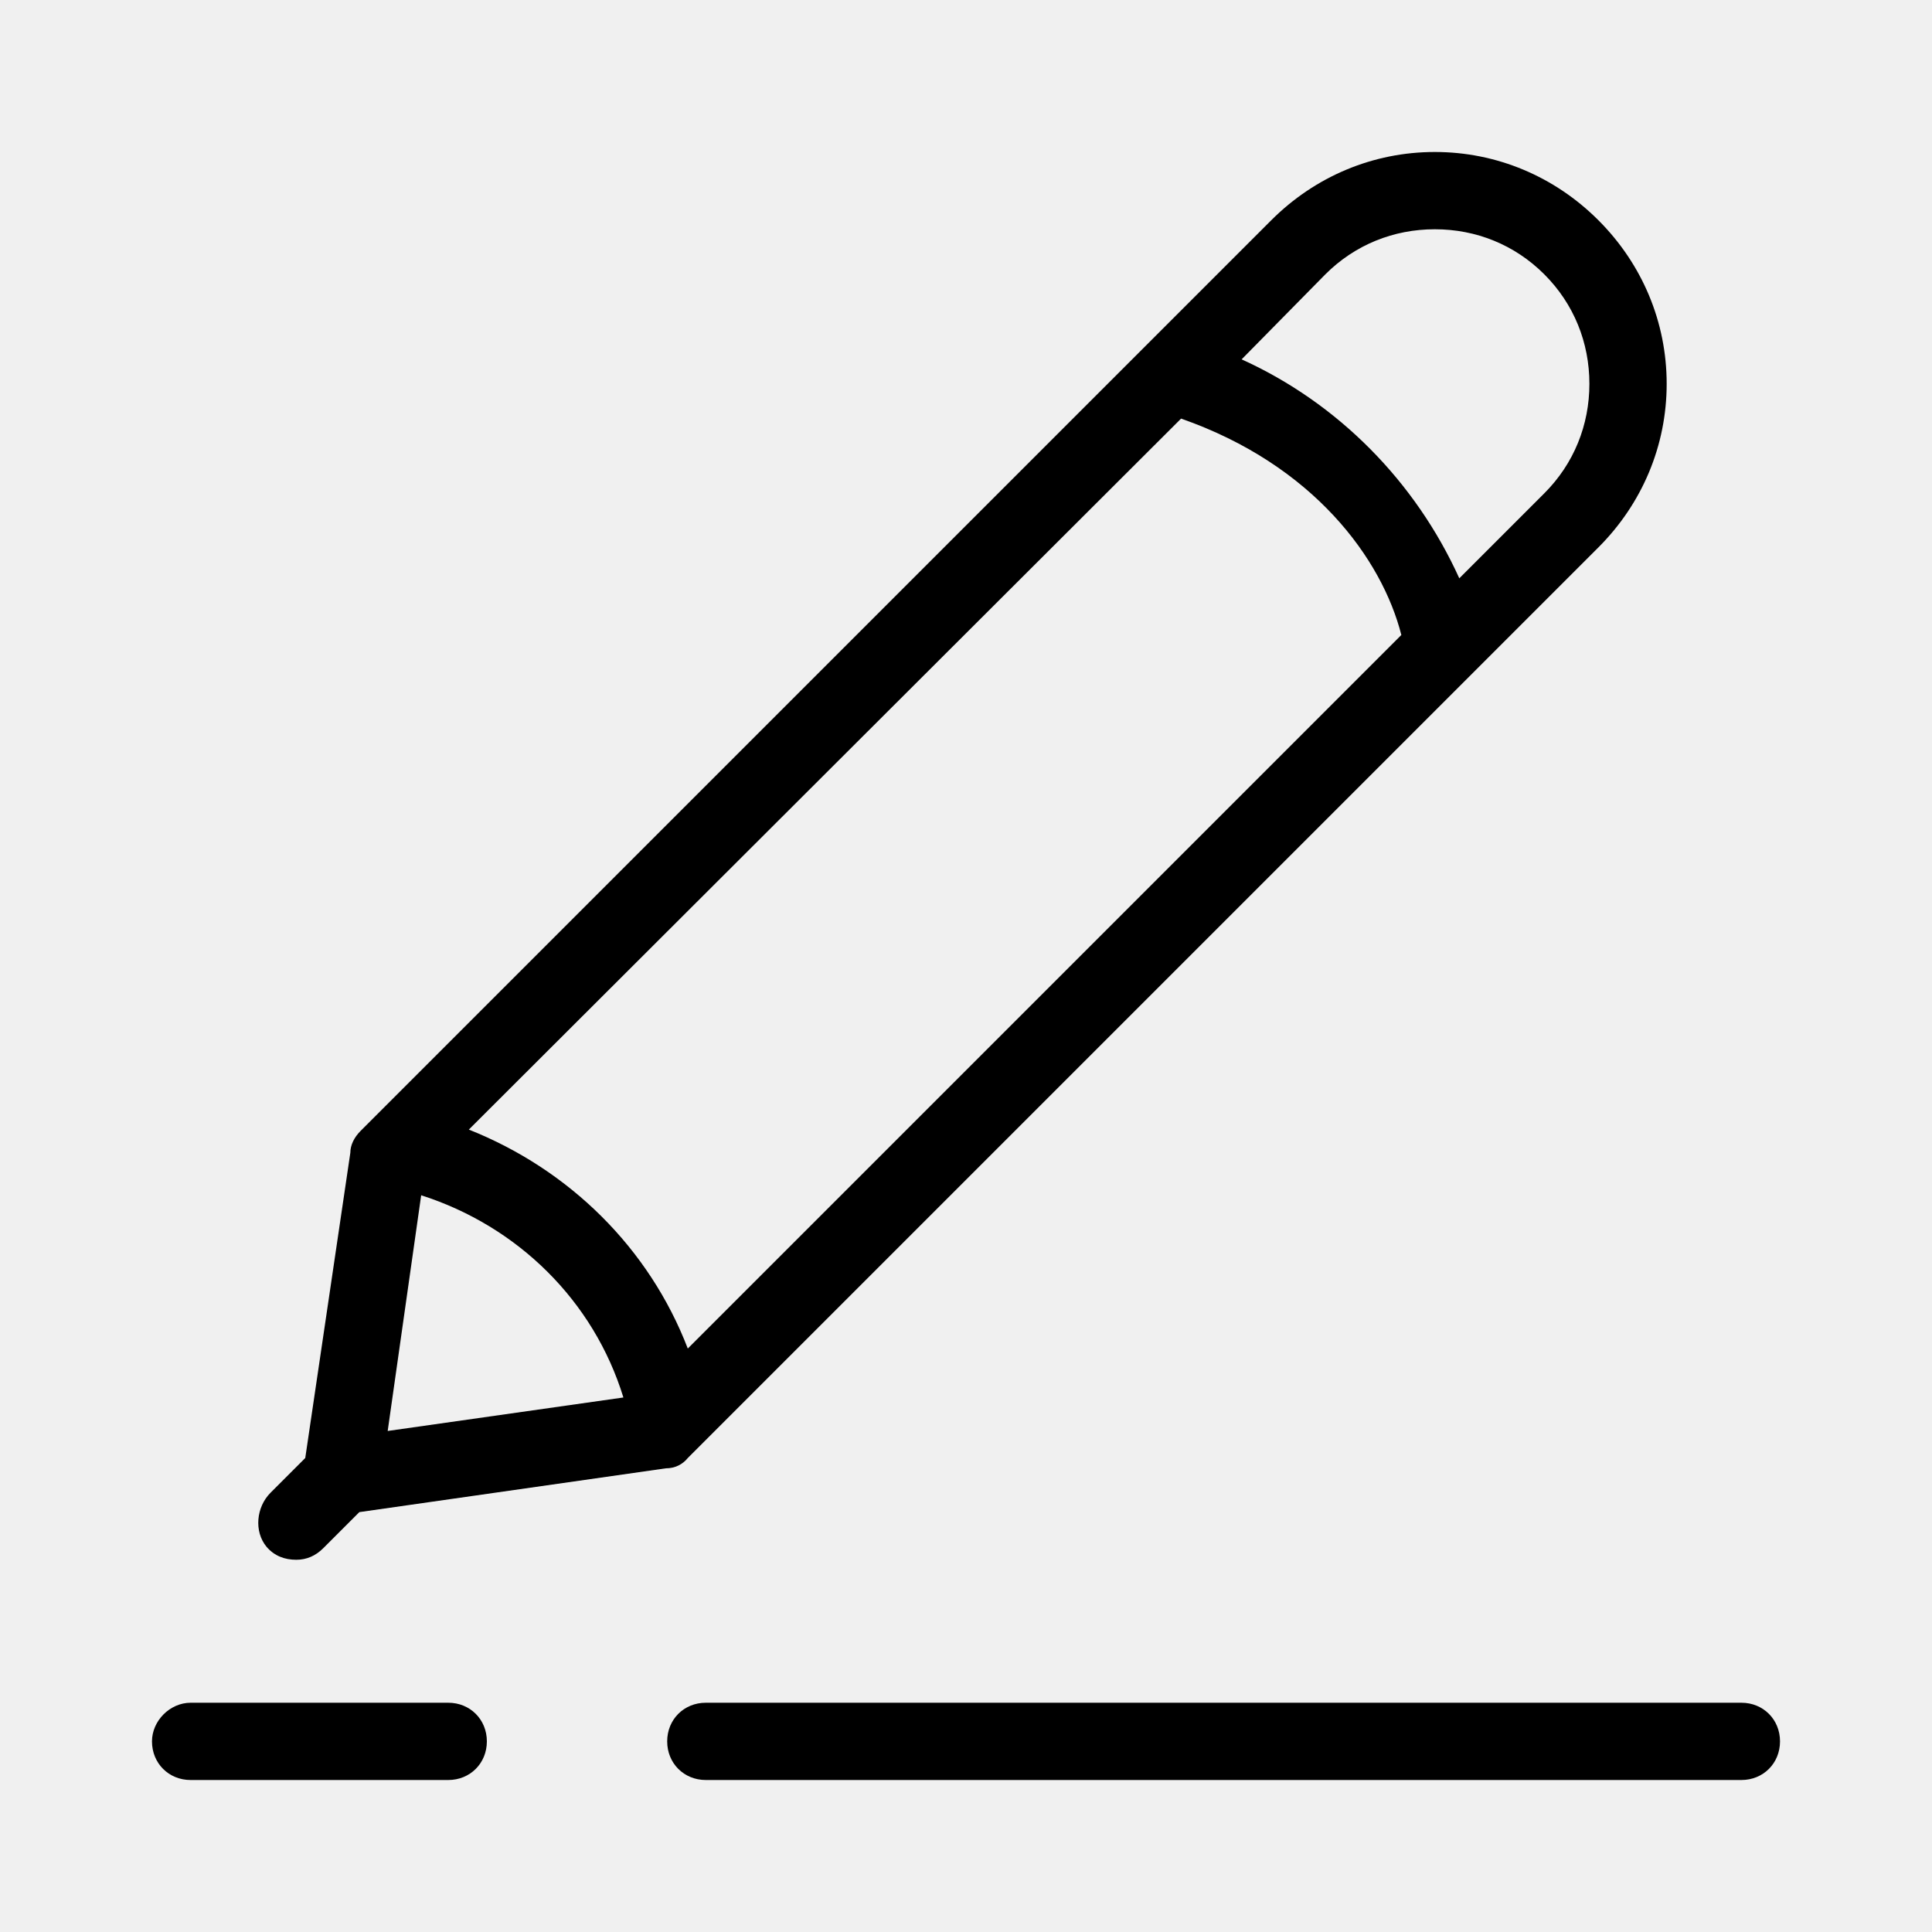
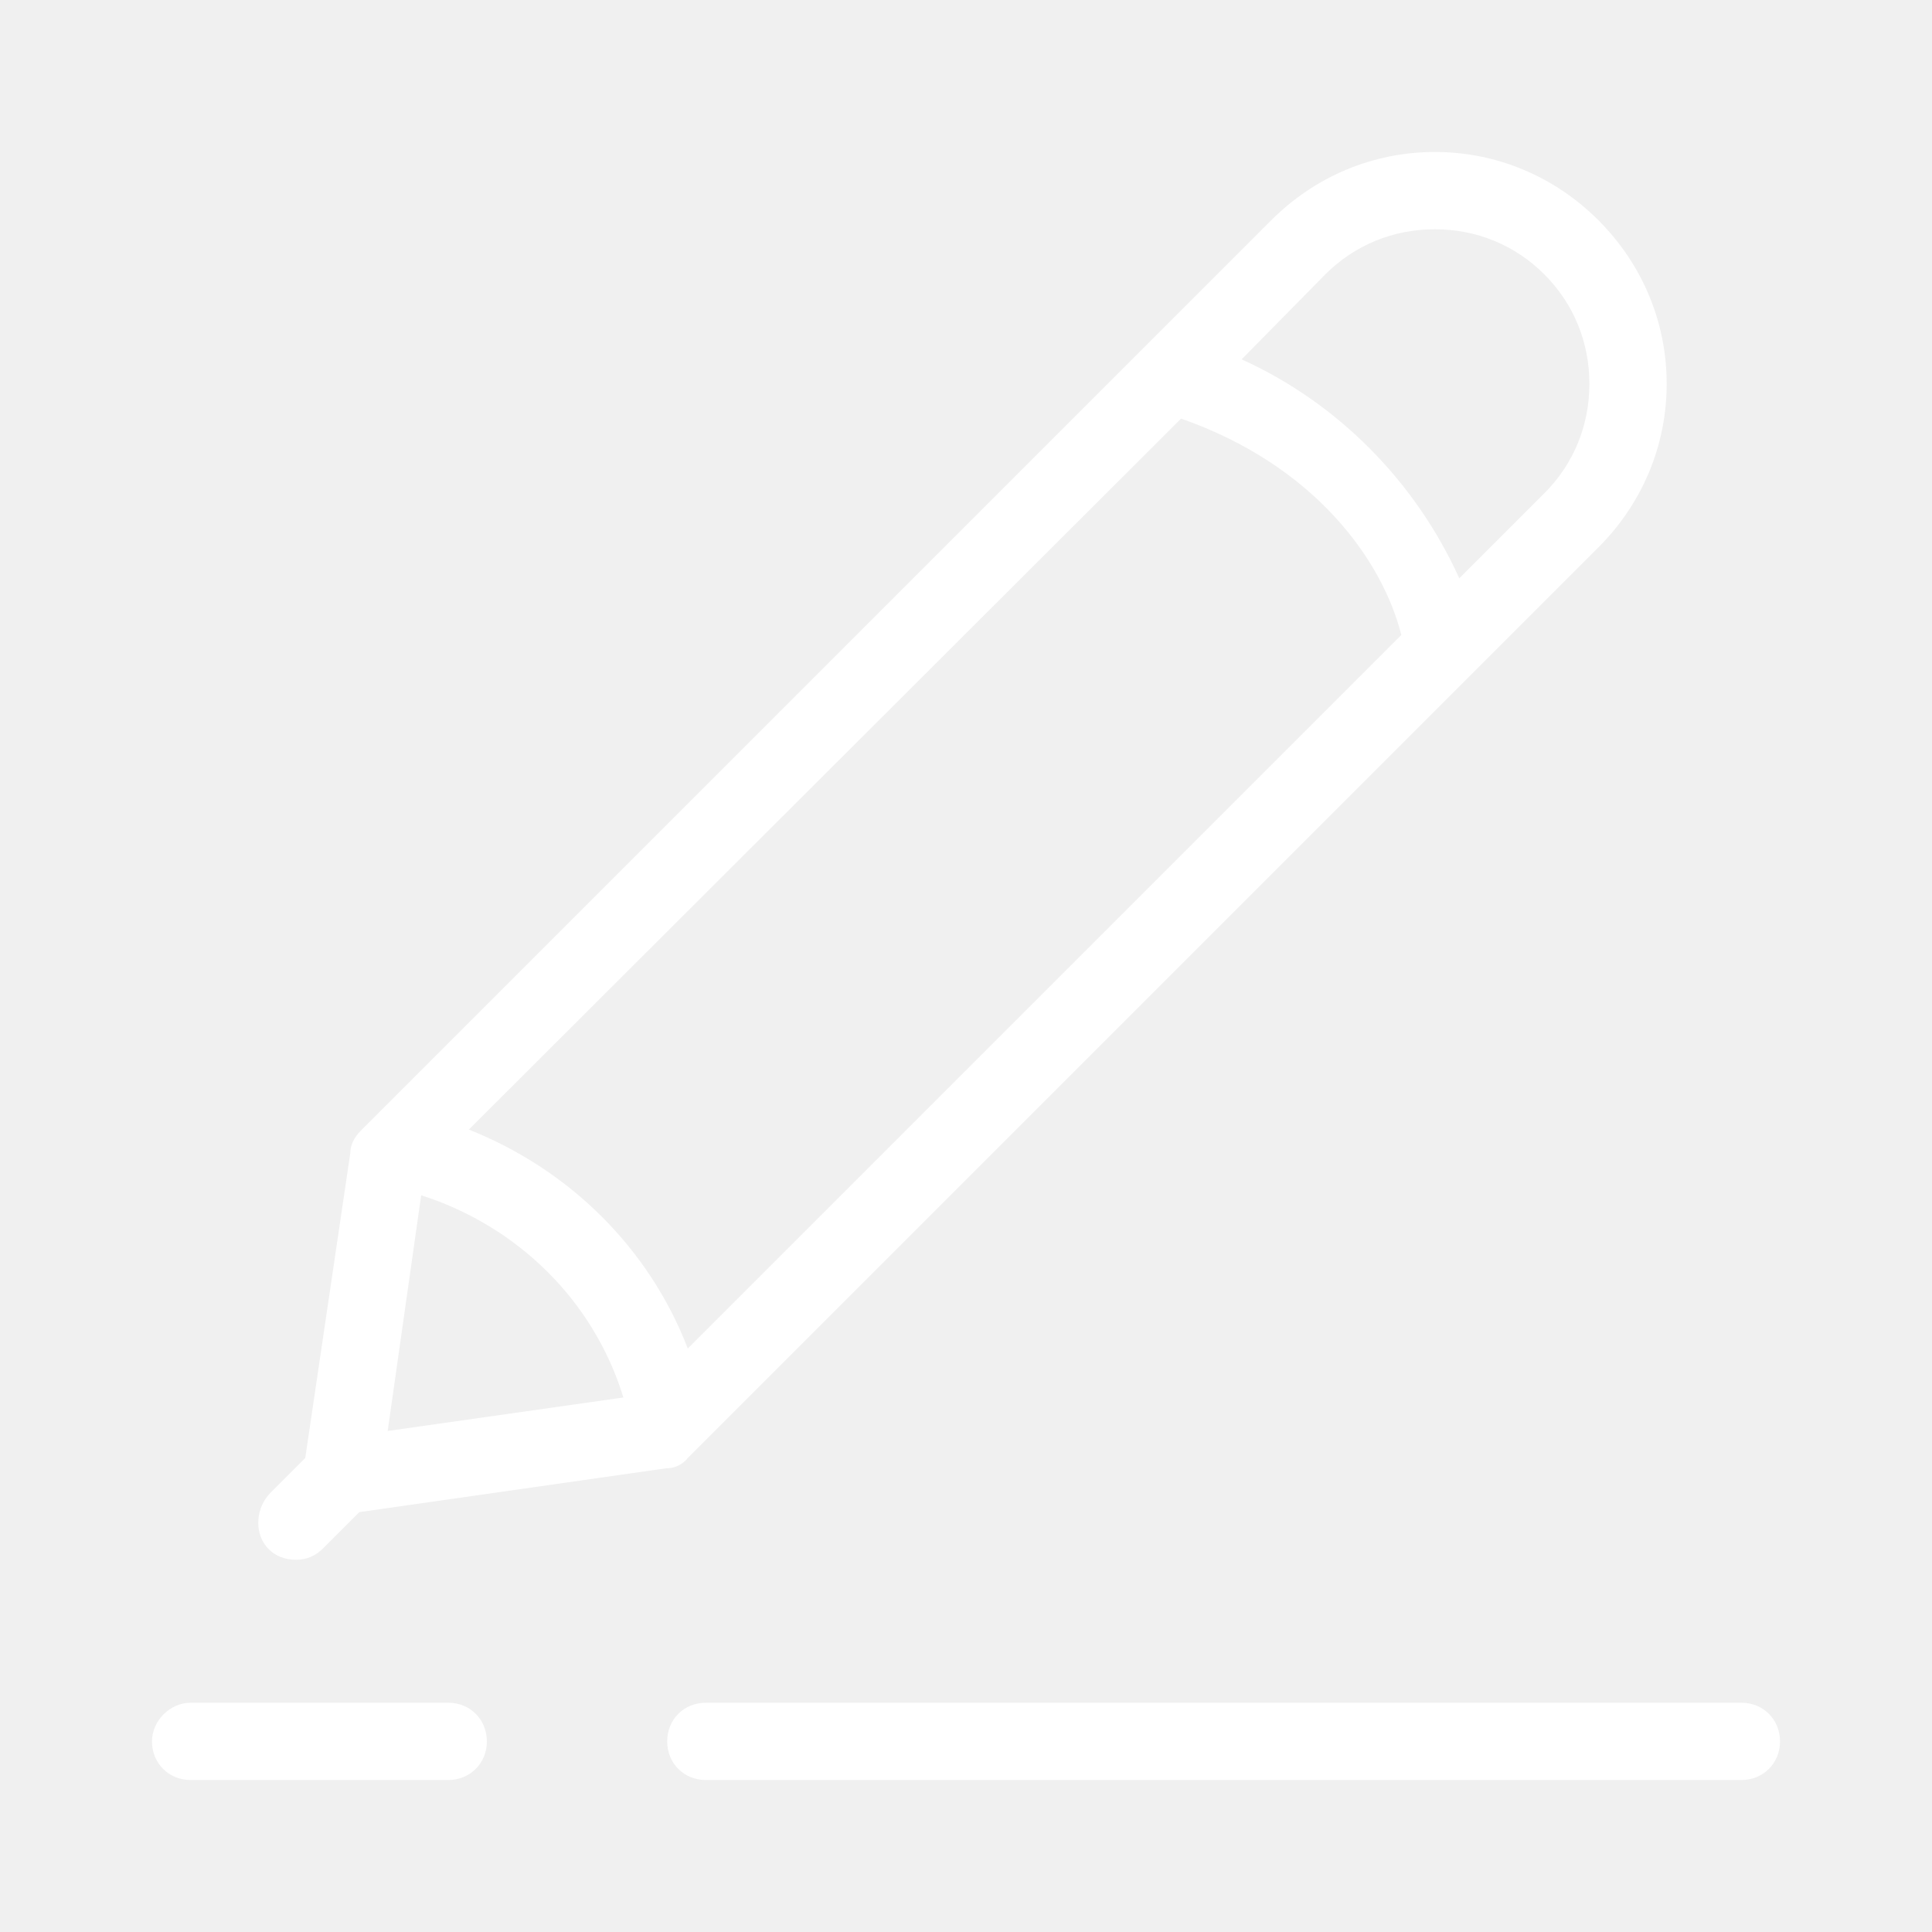
<svg xmlns="http://www.w3.org/2000/svg" width="24" height="24">
-   <path style="stroke:none;stroke-width:1;stroke-dasharray:none;stroke-linecap:butt;stroke-dashoffset:0;stroke-linejoin:miter;stroke-miterlimit:4;fill:#000;fill-rule:nonzero;opacity:1" transform="matrix(.16 0 0 .16 1.712 1.728)" d="M124.5 121.4H44.1c-1.7 0-3 1.3-3 3s1.3 3 3 3h80.4c1.7 0 3-1.3 3-3s-1.3-3-3-3zm-123.4 3c0 1.7 1.3 3 3 3h20c1.7 0 3-1.3 3-3s-1.3-3-3-3h-20c-1.6 0-3 1.4-3 3zm41.6-22 60.8-60.8 9.9-9.9c3.4-3.4 5.3-7.9 5.3-12.7 0-4.8-1.9-9.3-5.3-12.7C110 2.9 105.5 1 100.7 1 95.9 1 91.4 2.9 88 6.3l-9.8 9.8L17.3 77c-.5.5-.8 1.1-.8 1.7L13 102.4l-2.7 2.7c-1.1 1.1-1.3 3-.3 4.2.6.7 1.4 1 2.3 1 .8 0 1.5-.3 2.1-.9l2.8-2.8 23.8-3.4c.7 0 1.3-.3 1.7-.8zm49.5-91.9c2.3-2.3 5.3-3.5 8.5-3.5s6.2 1.2 8.5 3.5 3.5 5.3 3.5 8.5-1.2 6.2-3.5 8.5l-6.6 6.6c-3.4-7.5-9.4-13.6-16.9-17l6.5-6.6zM81 21.7c10.3 3.6 15.6 10.9 17.1 16.8L42.7 93.9c-3-7.8-9.2-13.9-17-17L81 21.7zm-61.6 78.6L22 82c7.5 2.4 13.4 8.2 15.7 15.7l-18.3 2.6z" />
+   <path style="stroke:none;stroke-width:1;stroke-dasharray:none;stroke-linecap:butt;stroke-dashoffset:0;stroke-linejoin:miter;stroke-miterlimit:4;fill:#fff;fill-rule:nonzero;opacity:1" transform="matrix(.16 0 0 .16 1.712 1.728)" d="M124.5 121.4H44.1c-1.7 0-3 1.3-3 3s1.3 3 3 3h80.4c1.7 0 3-1.3 3-3s-1.3-3-3-3zm-123.4 3c0 1.7 1.3 3 3 3h20c1.7 0 3-1.3 3-3s-1.3-3-3-3h-20c-1.6 0-3 1.4-3 3zm41.6-22 60.8-60.8 9.9-9.9c3.4-3.4 5.3-7.9 5.3-12.7 0-4.8-1.9-9.3-5.3-12.7C110 2.9 105.5 1 100.7 1 95.9 1 91.4 2.9 88 6.3l-9.8 9.8L17.3 77c-.5.5-.8 1.1-.8 1.7L13 102.4l-2.7 2.7c-1.1 1.1-1.3 3-.3 4.2.6.7 1.4 1 2.3 1 .8 0 1.5-.3 2.1-.9l2.8-2.8 23.8-3.4c.7 0 1.3-.3 1.7-.8zm49.5-91.9c2.3-2.3 5.3-3.5 8.5-3.5s6.2 1.2 8.5 3.5 3.5 5.3 3.5 8.5-1.2 6.2-3.5 8.5l-6.6 6.6c-3.4-7.5-9.4-13.6-16.9-17l6.5-6.6zM81 21.7c10.3 3.6 15.6 10.9 17.1 16.8L42.7 93.9c-3-7.8-9.2-13.9-17-17L81 21.7zm-61.6 78.6L22 82c7.5 2.4 13.4 8.2 15.7 15.7l-18.3 2.6z" />
</svg>
